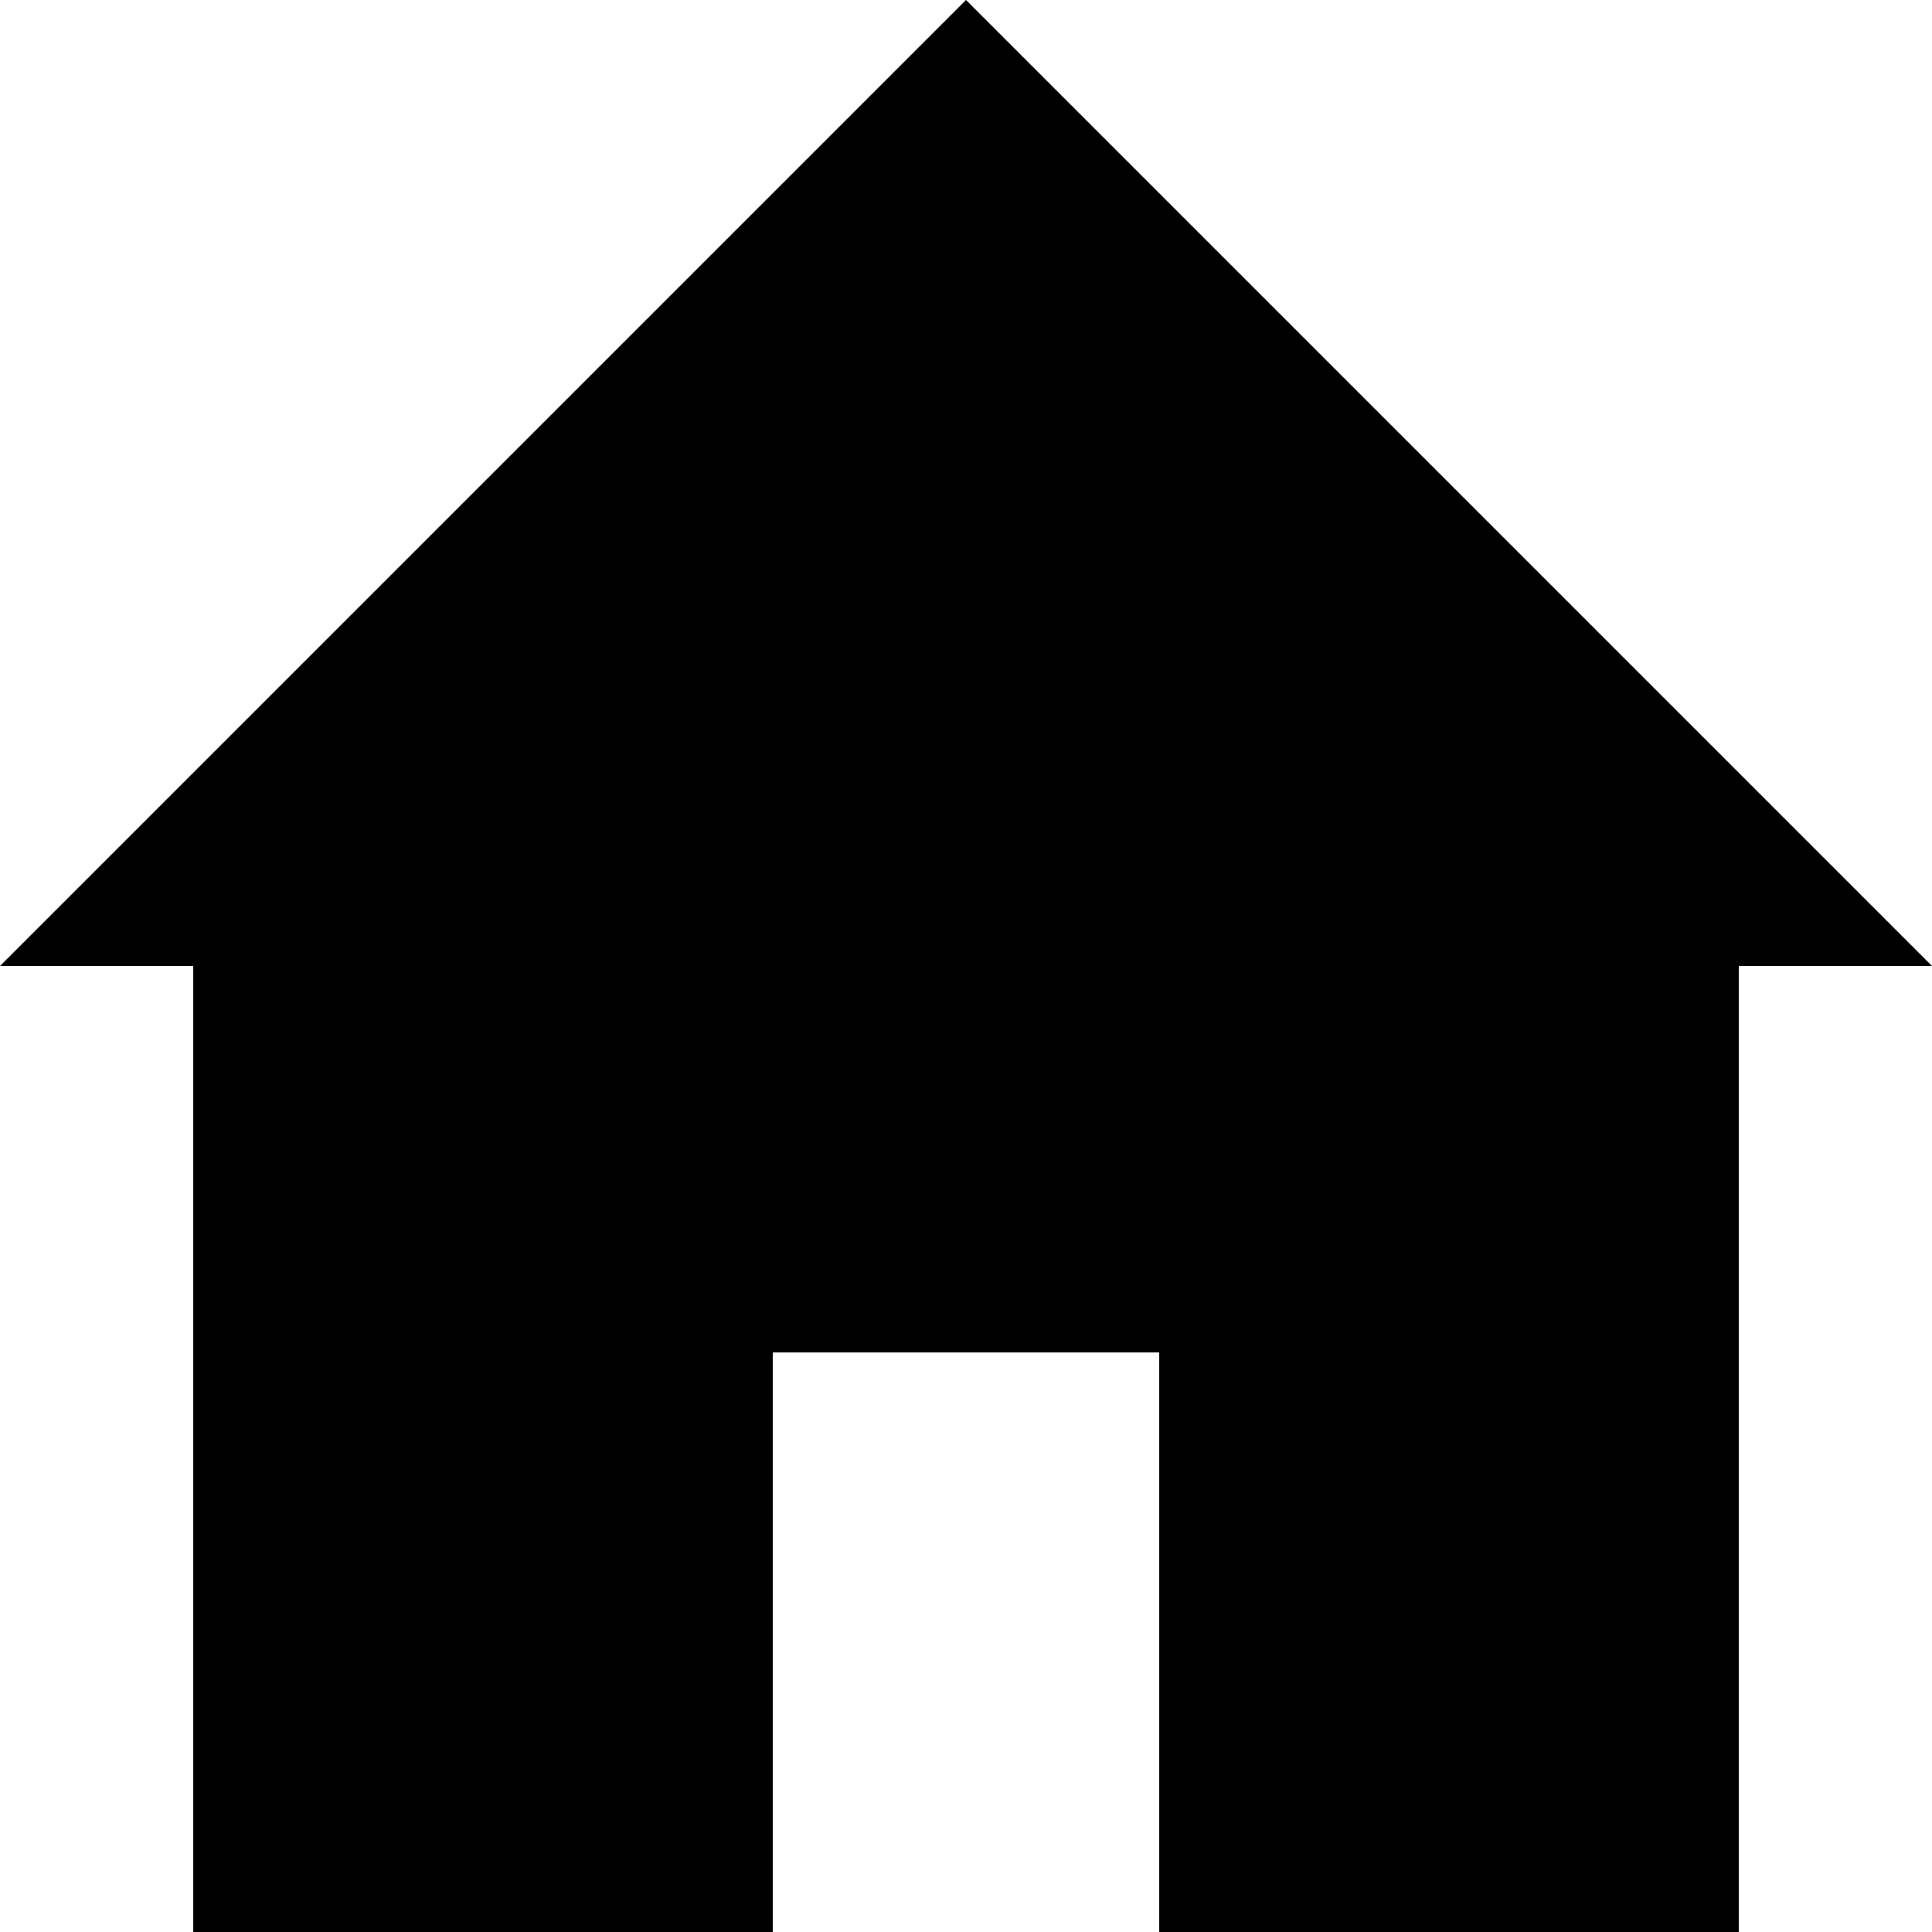
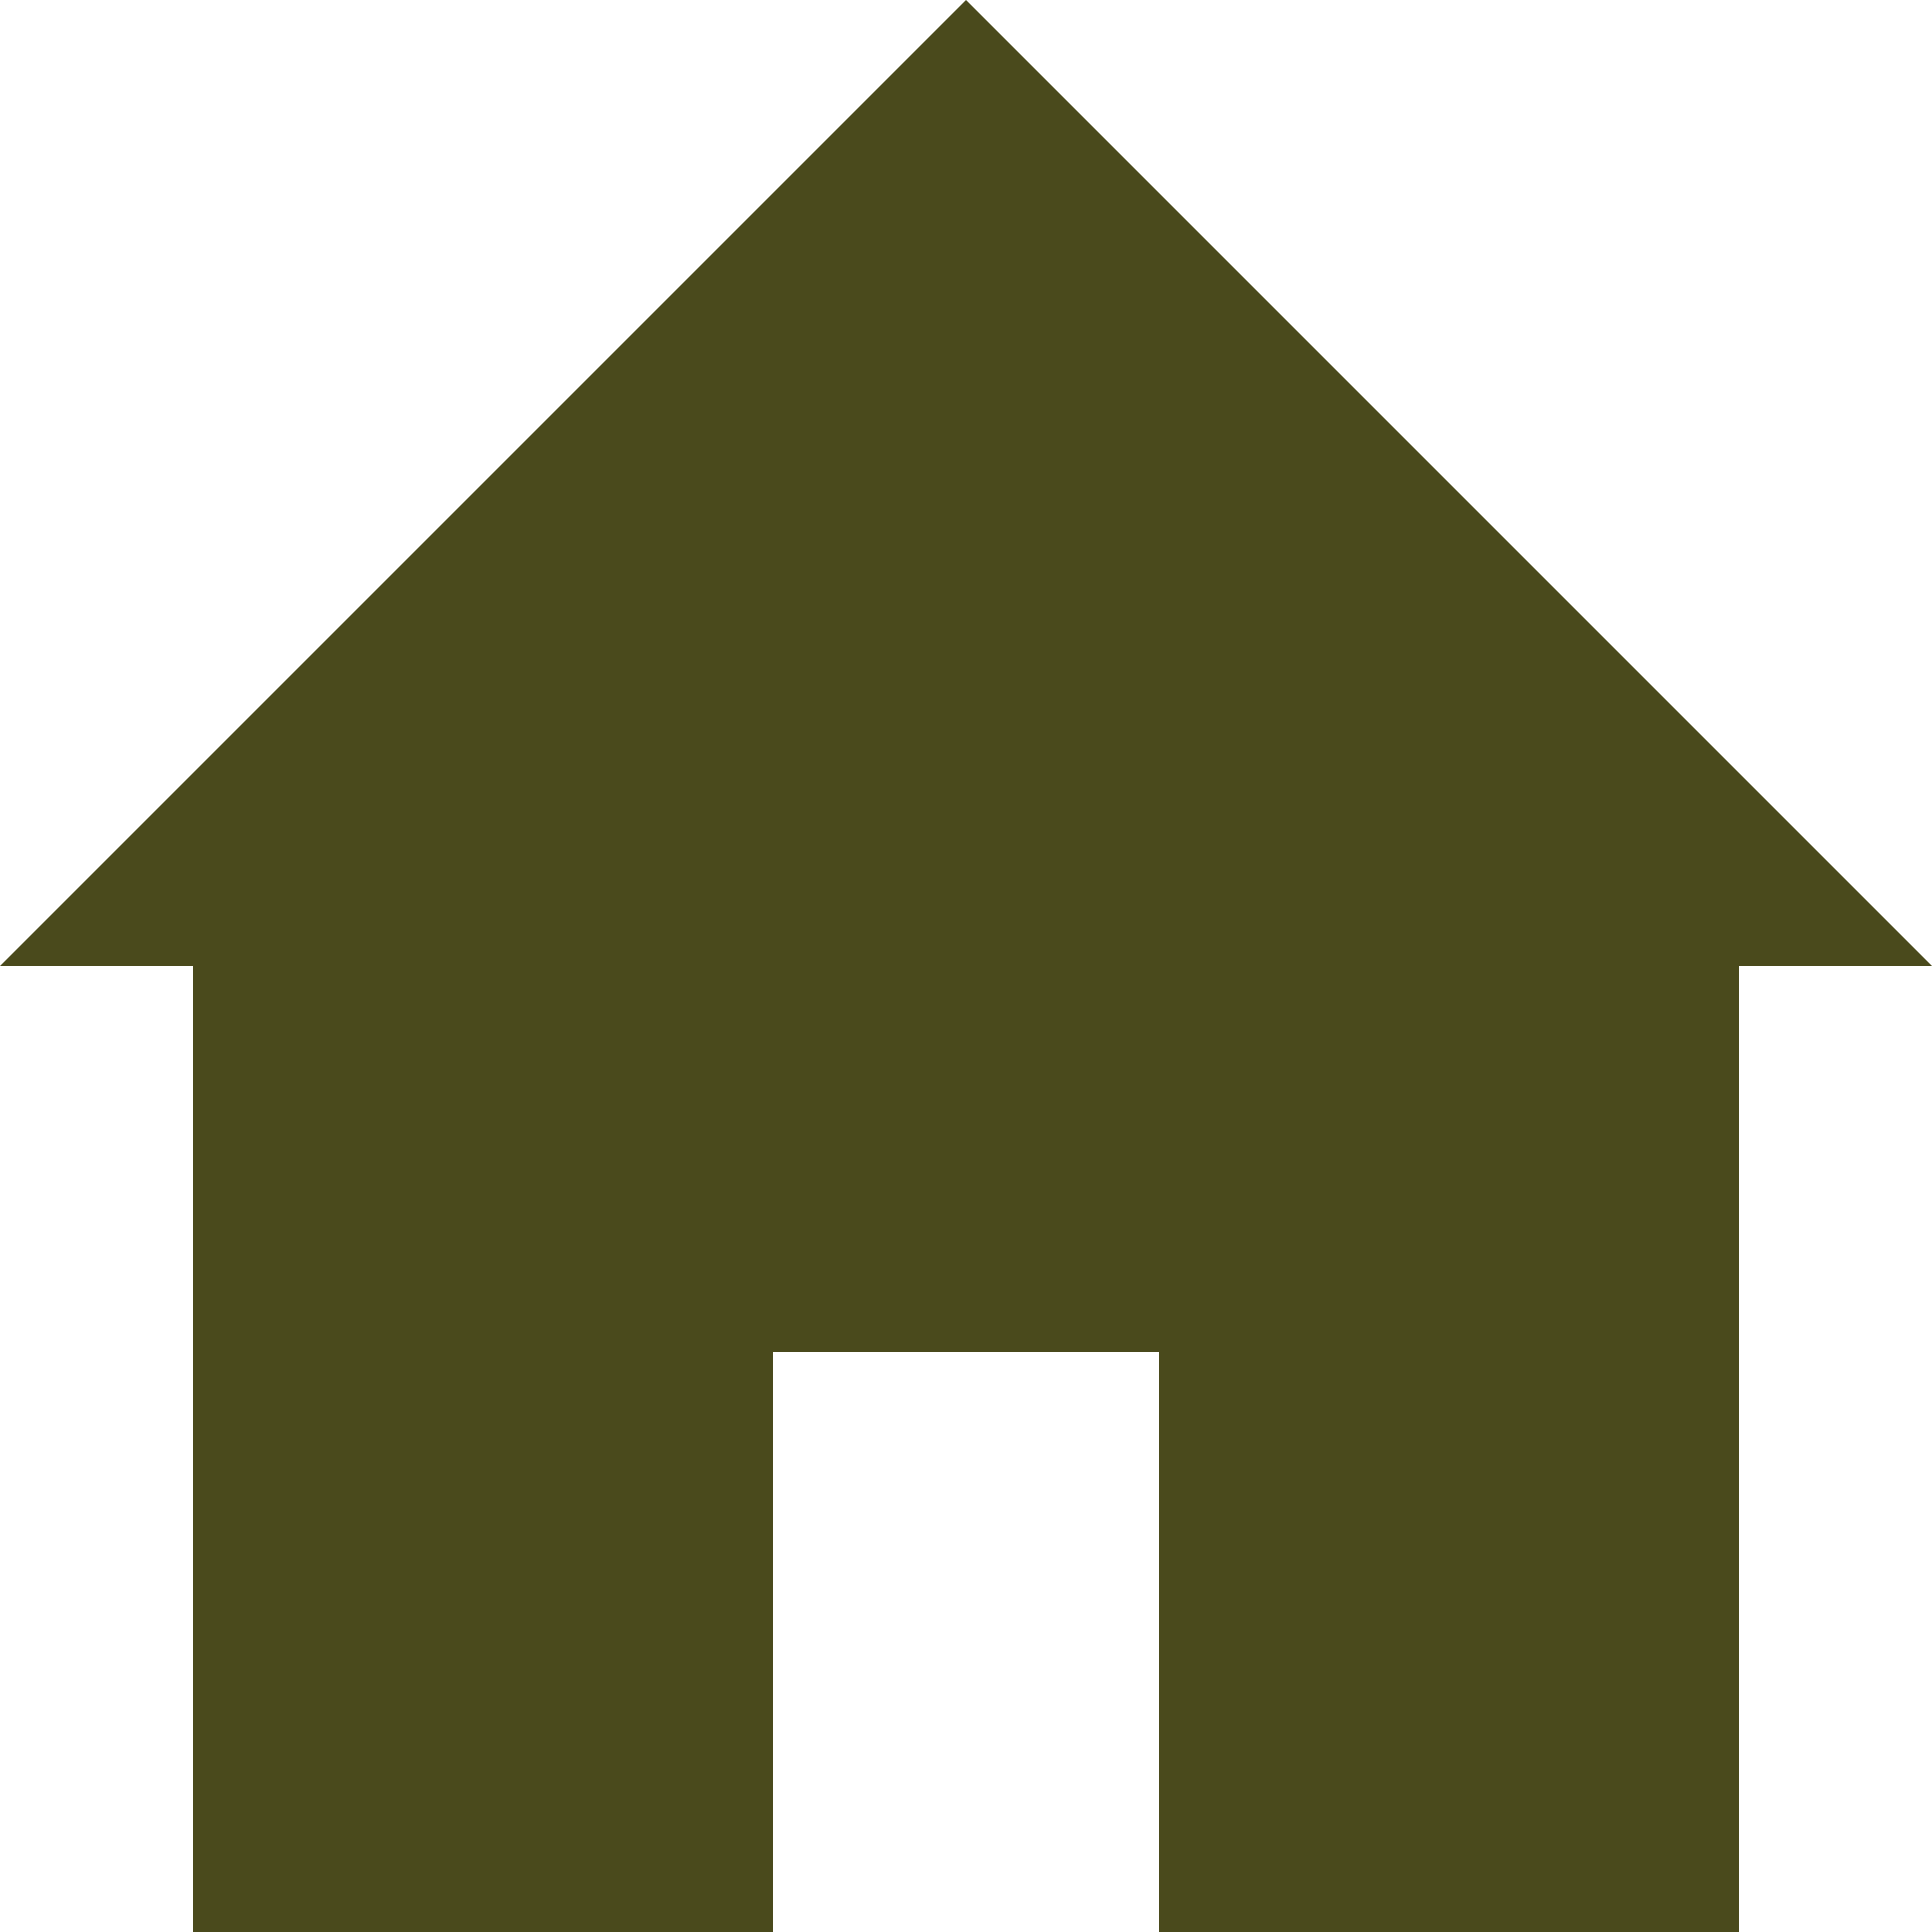
<svg xmlns="http://www.w3.org/2000/svg" height="100" width="100">
-   <polygon points="       0,50       50,0       100,50        90,50       90,100         60,100         60,70         40,70         40,100       10,100       10,50       " />
+   <polygon points="       0,50       50,0       100,50        90,50       90,100         60,100         60,70         40,70         40,100       10,100       10,50       " style="       fill: #4A4A1C;     " />
</svg>
